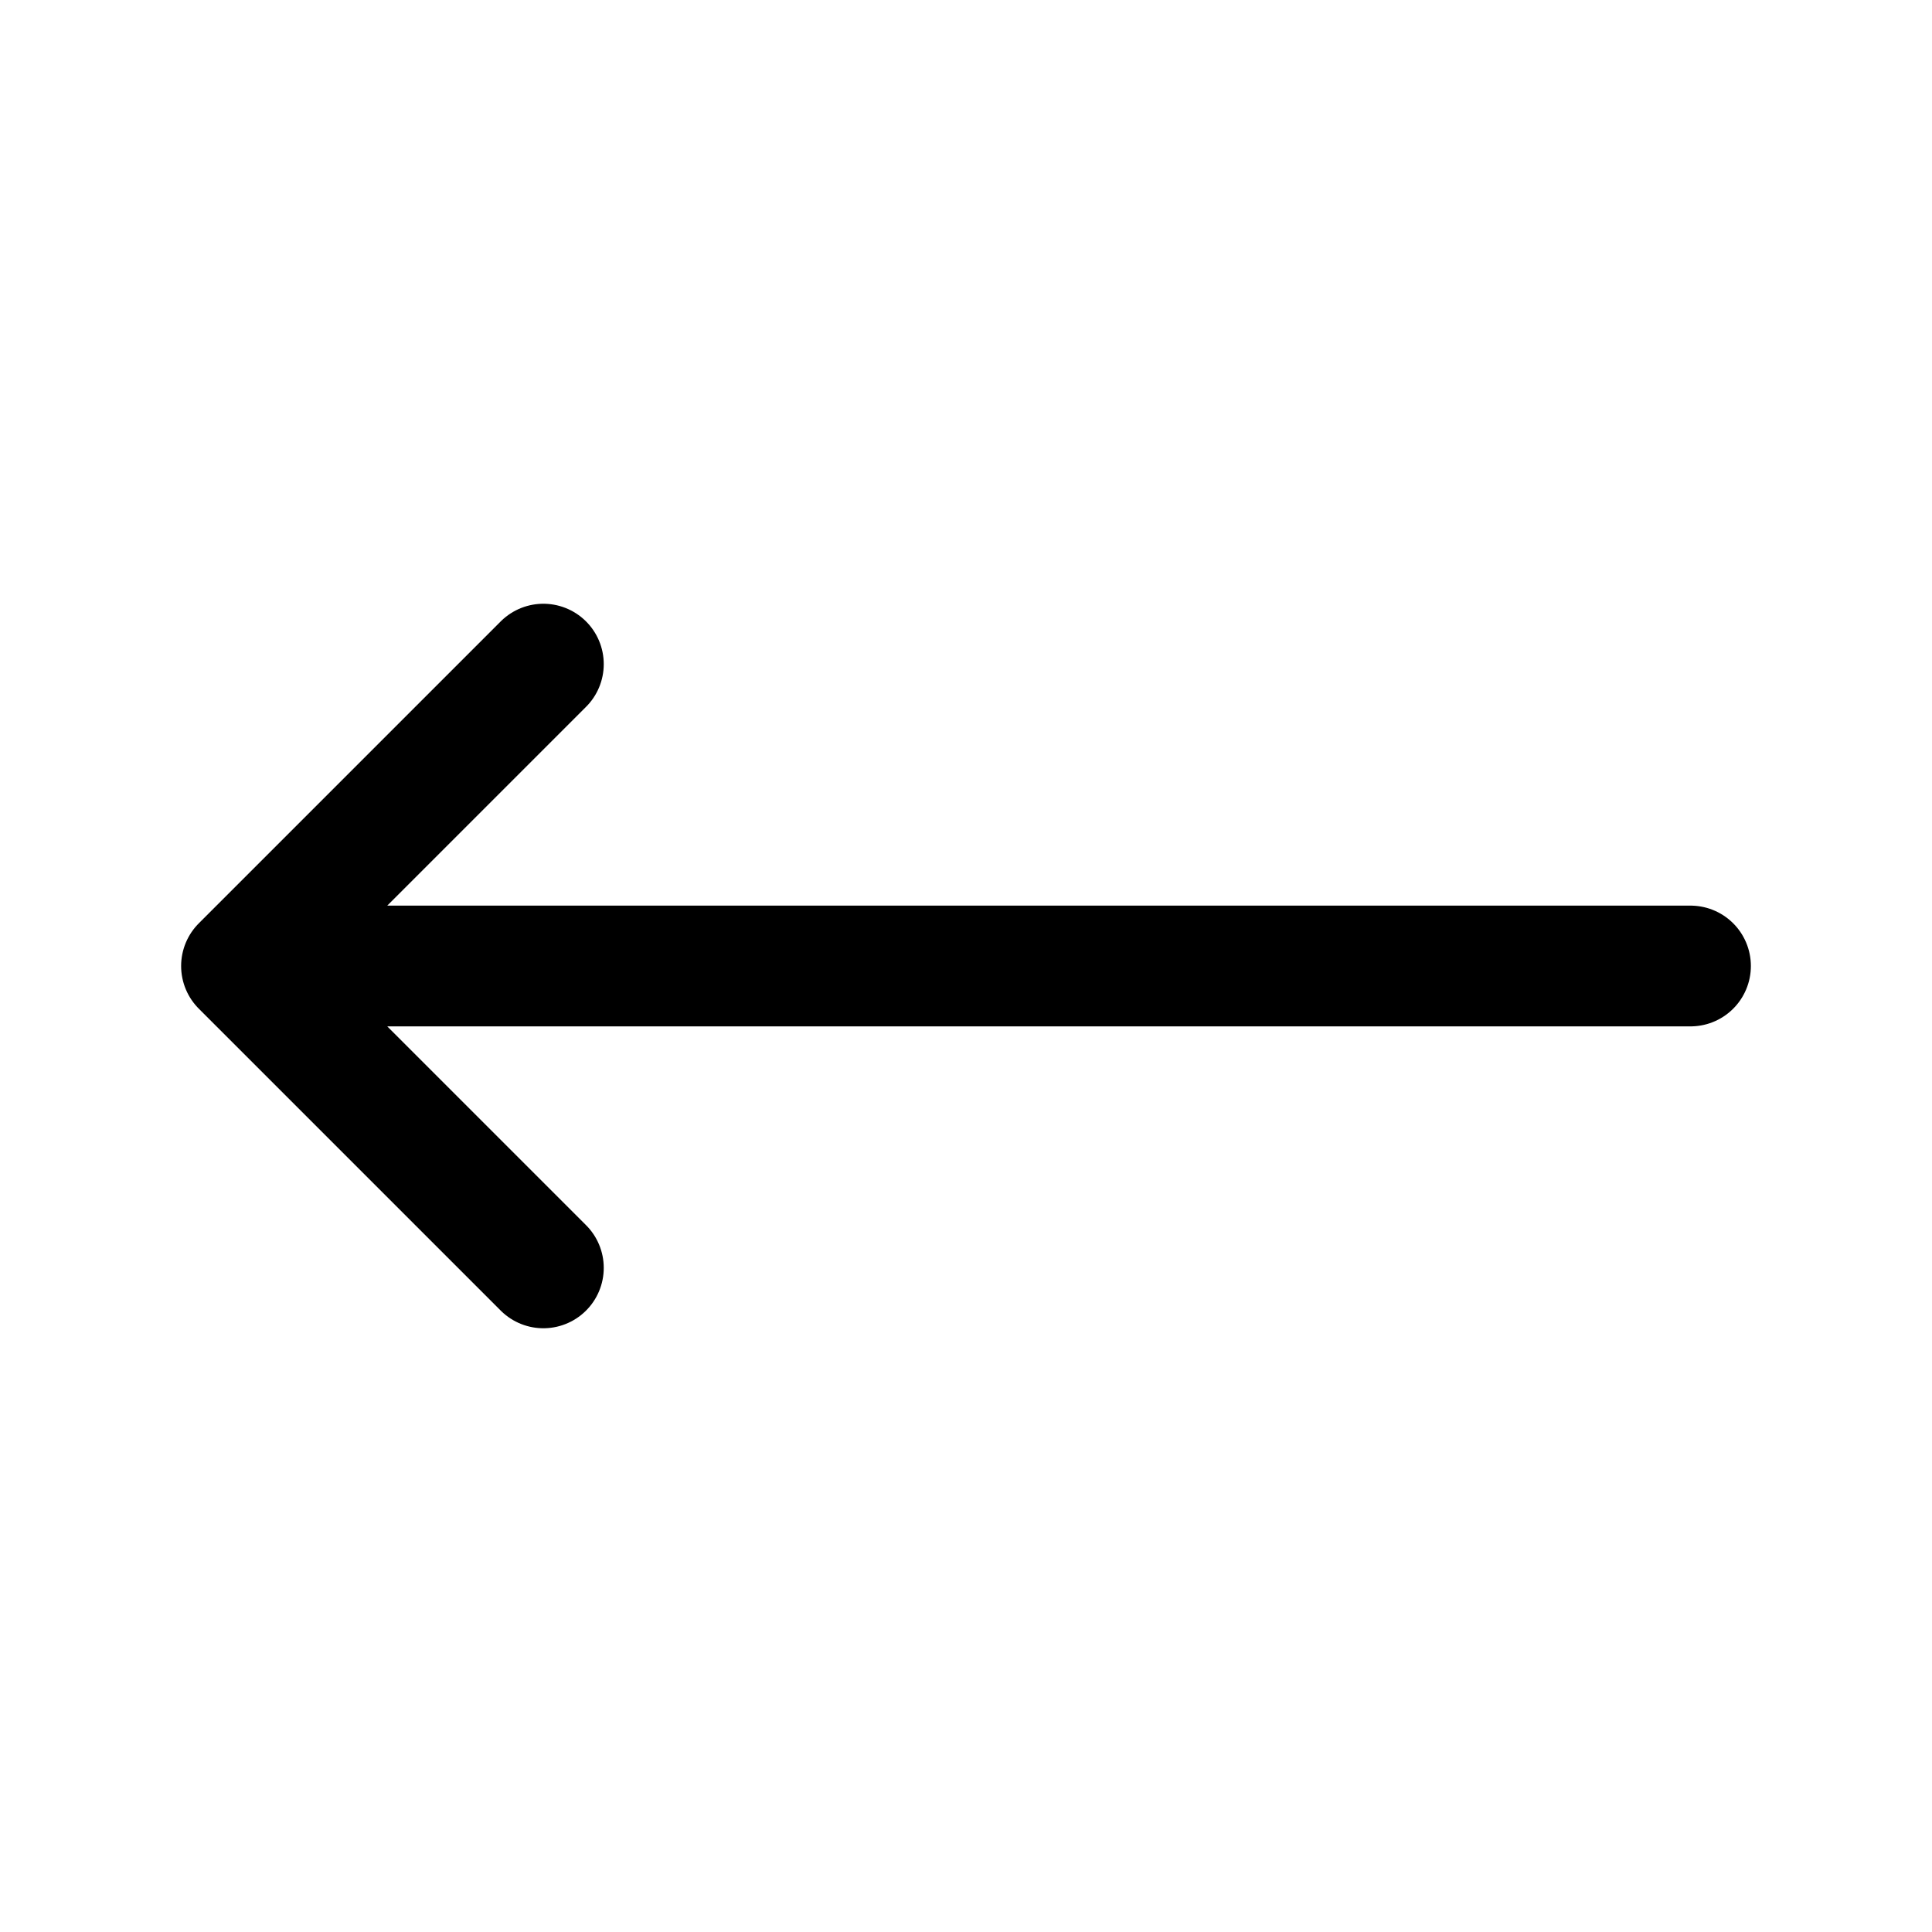
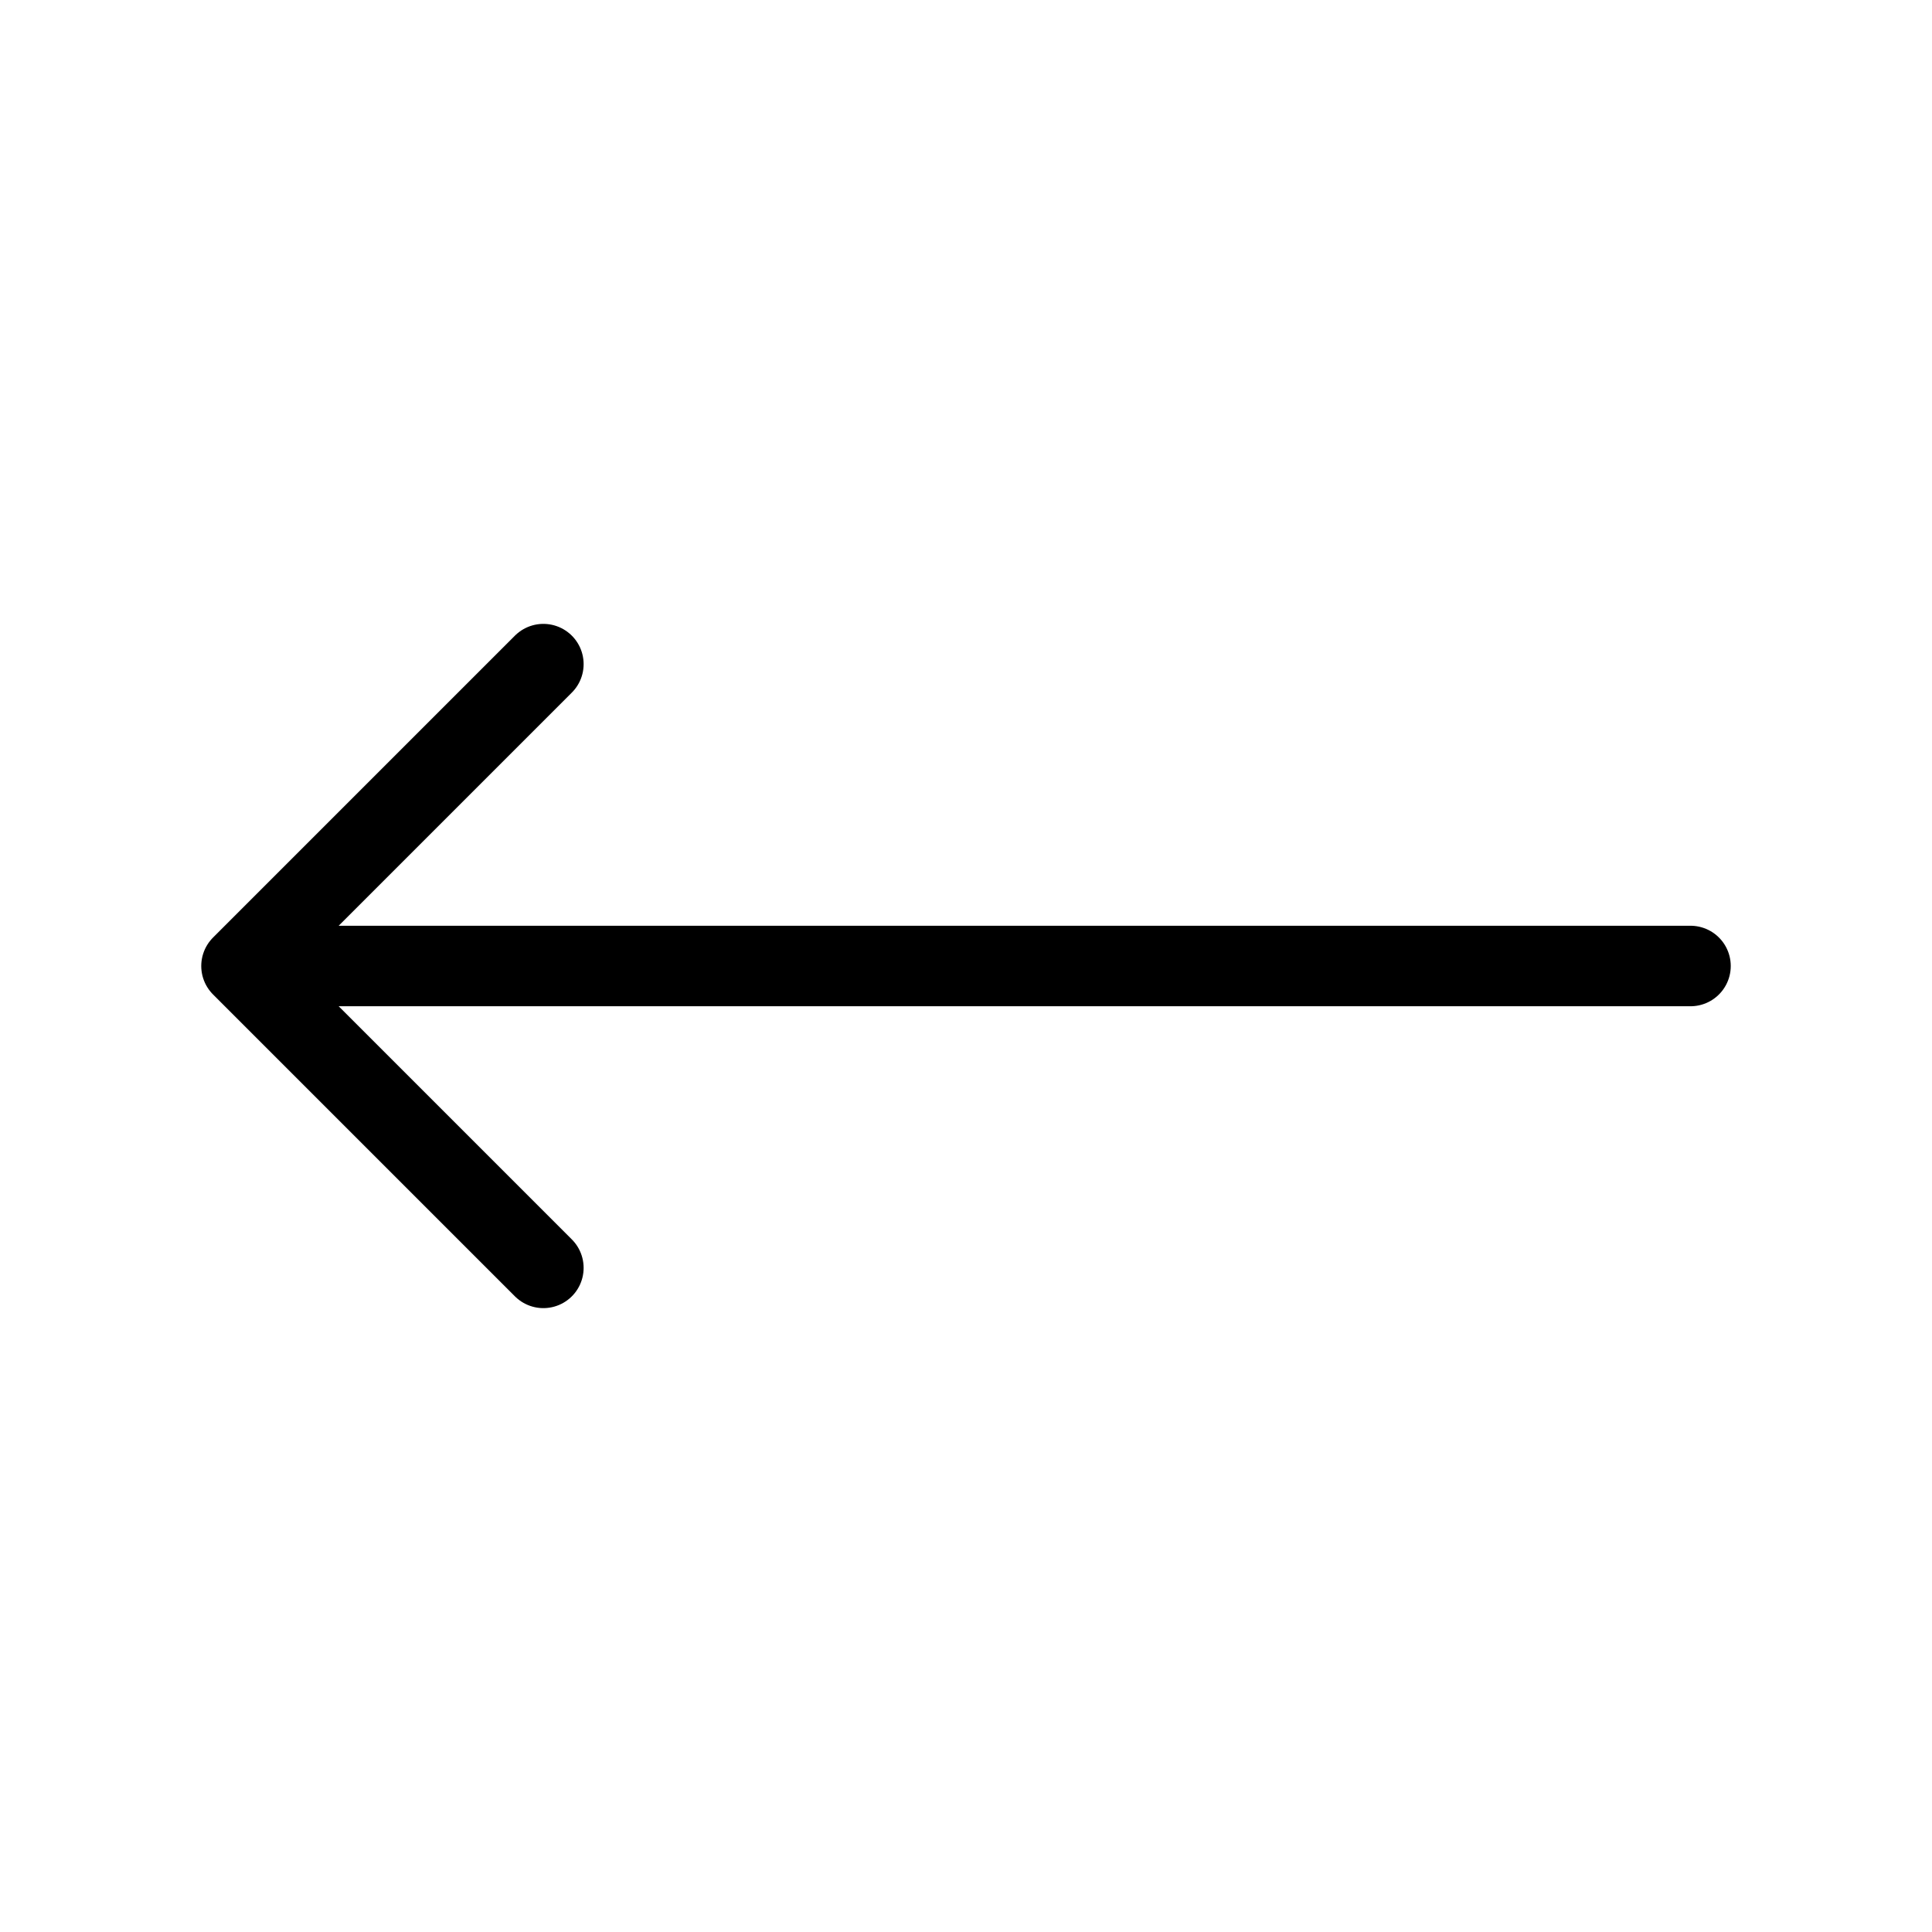
- <svg xmlns="http://www.w3.org/2000/svg" fill="none" viewBox="0 0 24 24" stroke-width="1.5" stroke="currentColor" aria-hidden="true">
+ <svg xmlns="http://www.w3.org/2000/svg" fill="none" viewBox="0 0 24 24" stroke-="1.5" stroke="currentColor" aria-hidden="true">
  <path stroke-linecap="round" stroke-linejoin="round" d="M6.75 15.75L3 12m0 0l3.75-3.75M3 12h18" />
</svg>
